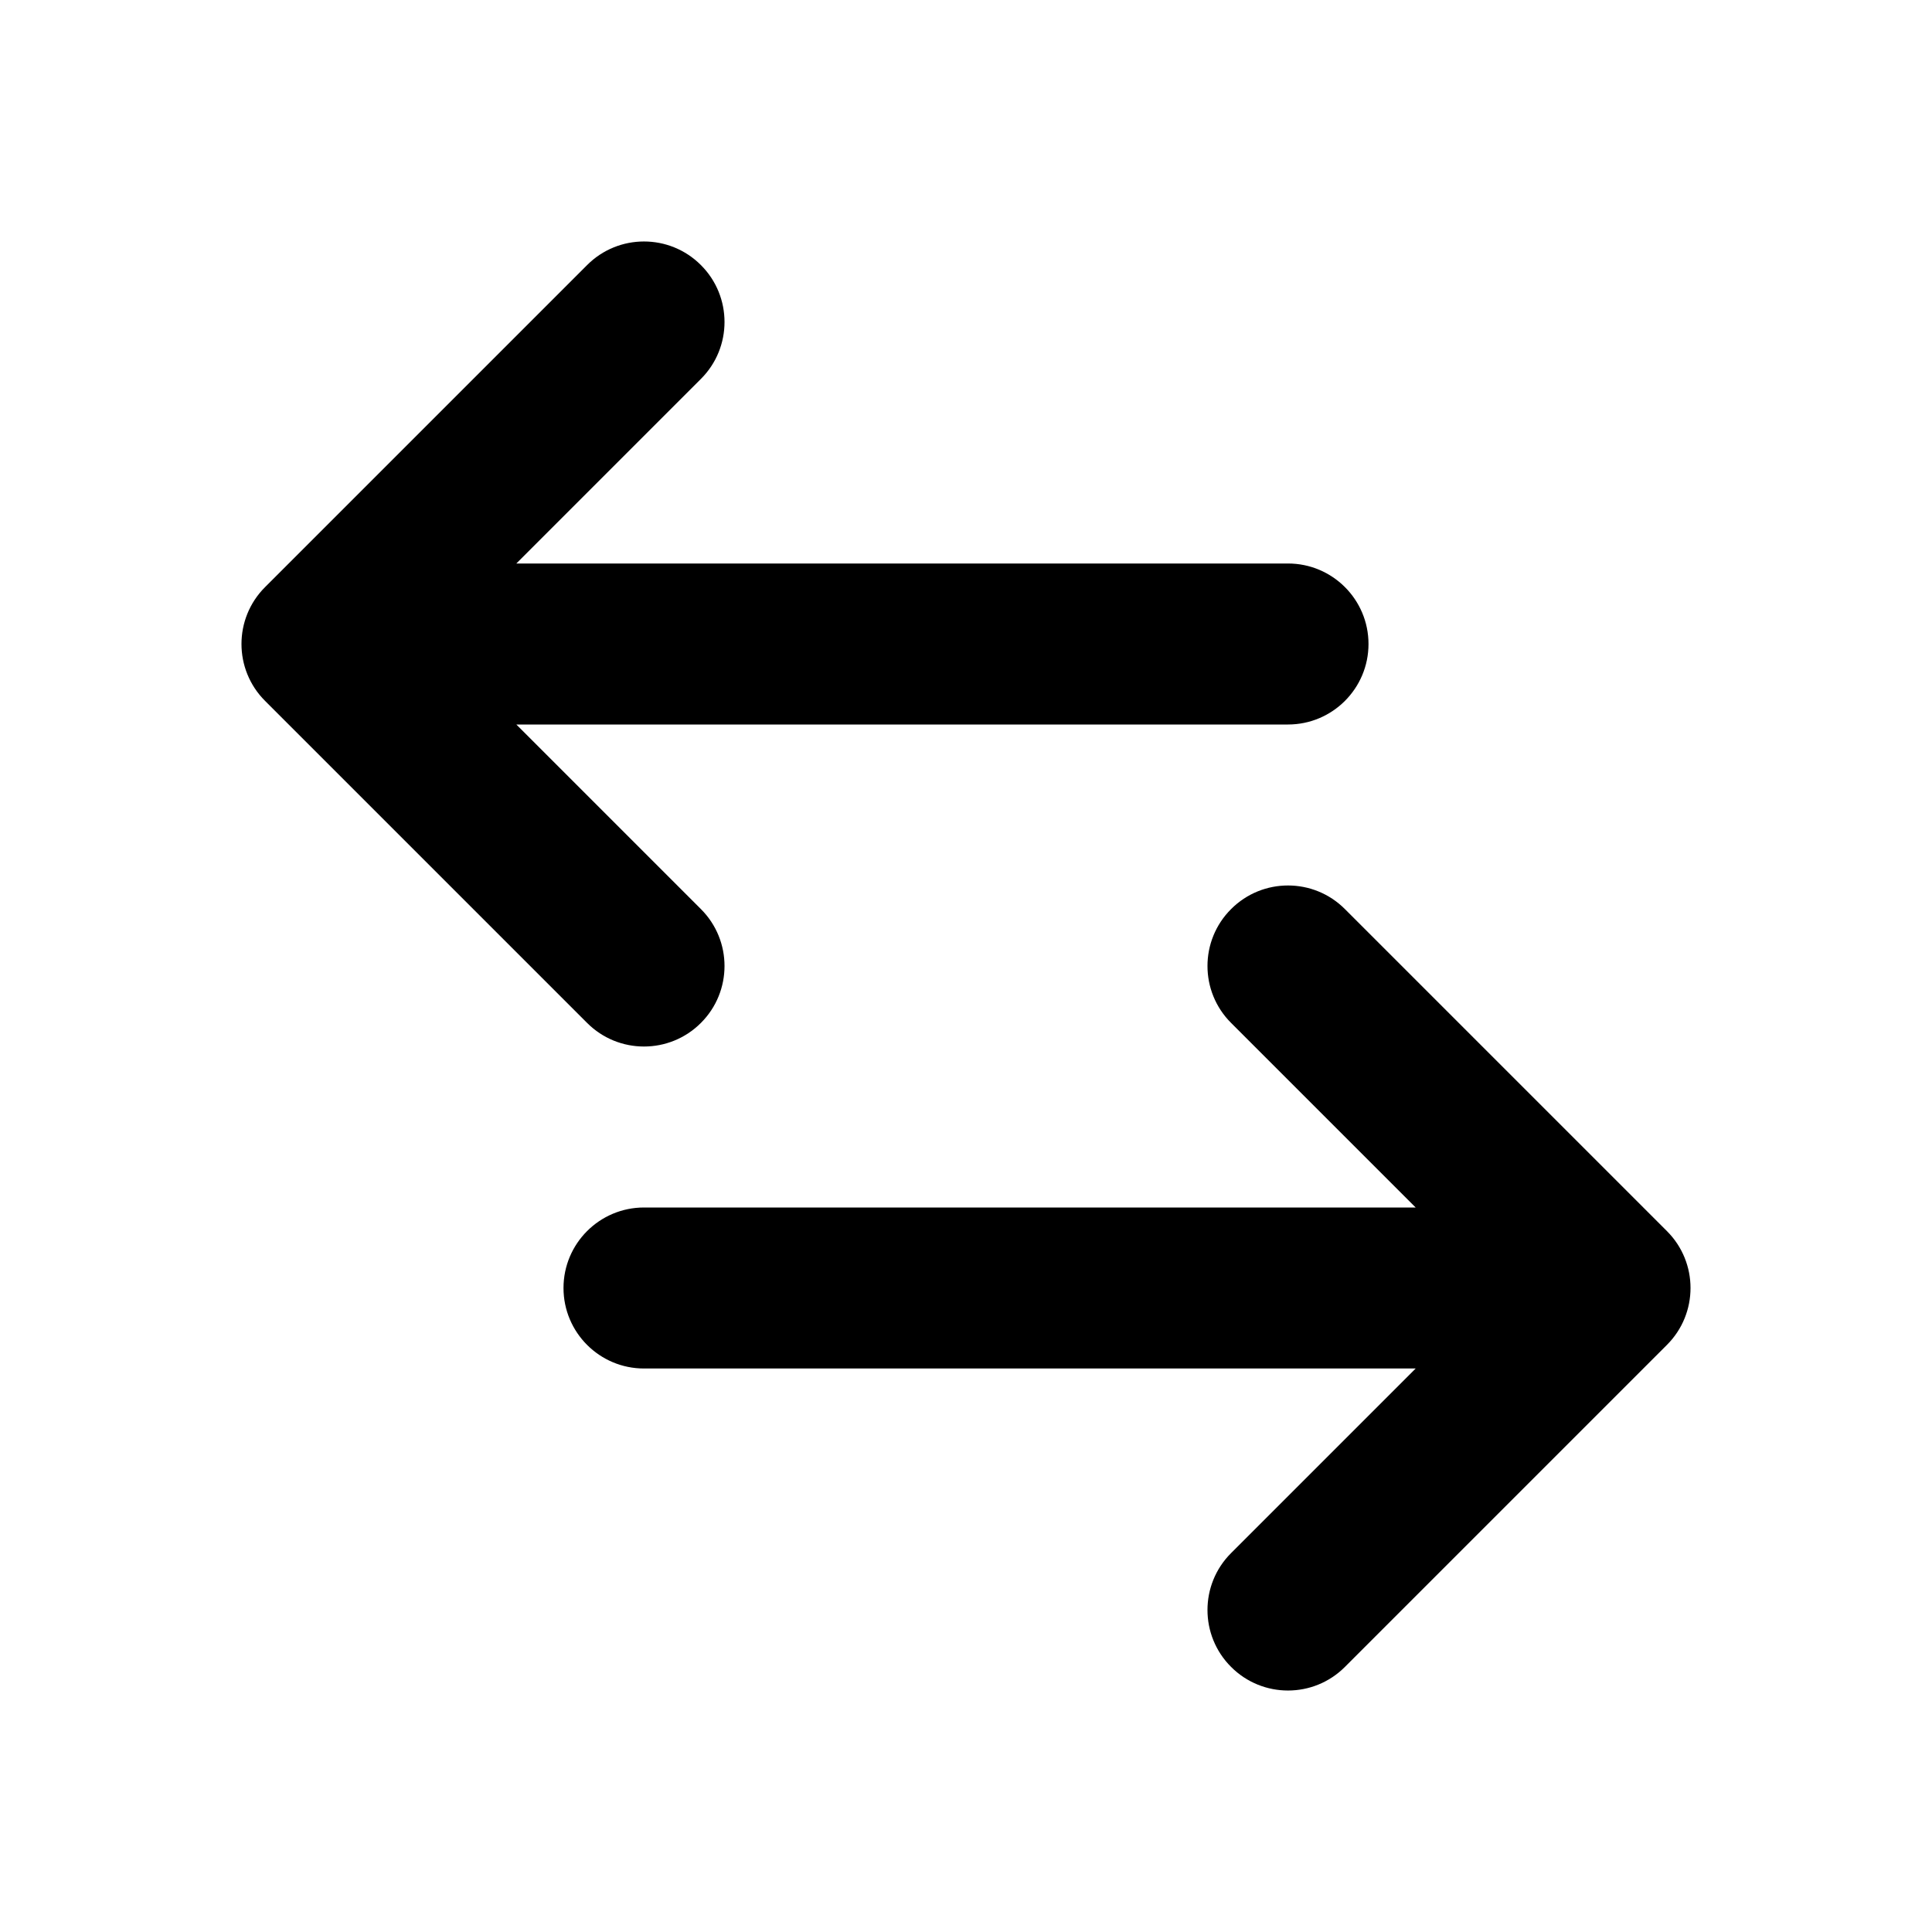
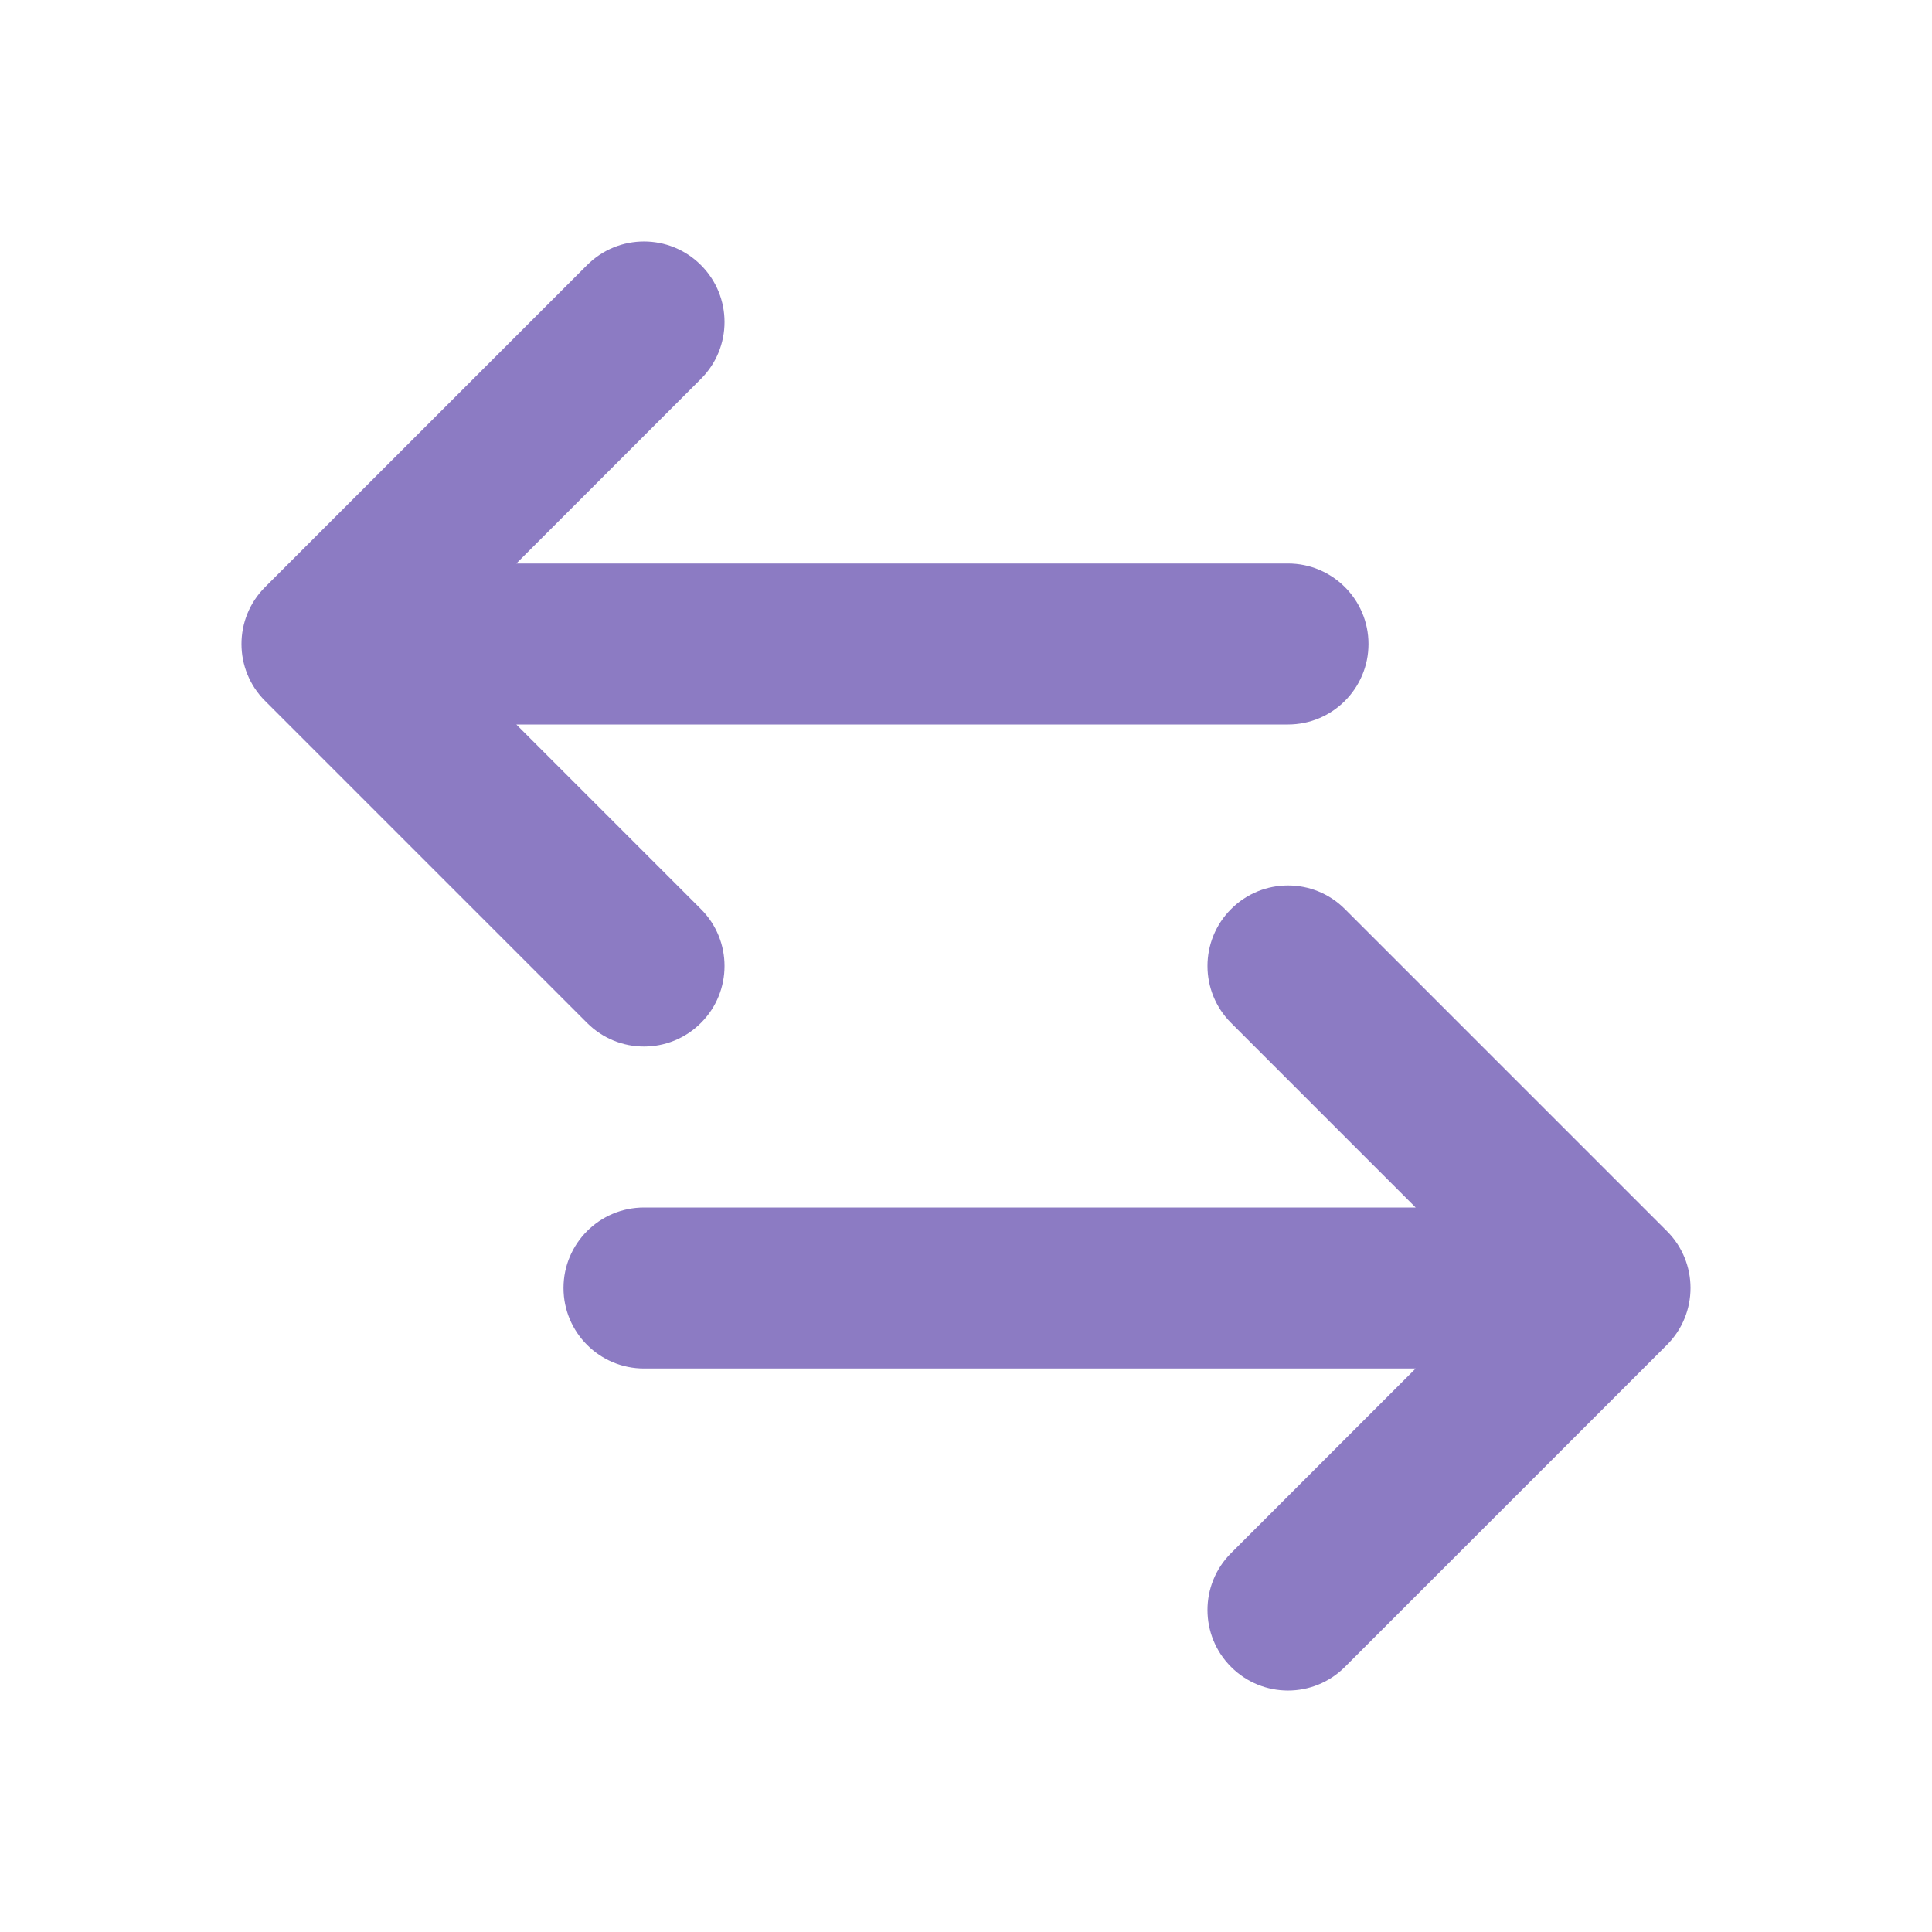
<svg xmlns="http://www.w3.org/2000/svg" width="800px" height="800px" viewBox="0 0 24 24" fill="none">
-   <path fill-rule="evenodd" clip-rule="evenodd" d="M8.707 4.707C9.098 4.317 9.098 3.683 8.707 3.293C8.317 2.902 7.683 2.902 7.293 3.293L3.293 7.293C2.902 7.683 2.902 8.317 3.293 8.707L7.293 12.707C7.683 13.098 8.317 13.098 8.707 12.707C9.098 12.317 9.098 11.683 8.707 11.293L6.414 9H16C16.552 9 17 8.552 17 8C17 7.448 16.552 7 16 7H6.414L8.707 4.707ZM20.707 15.293L16.707 11.293C16.317 10.902 15.683 10.902 15.293 11.293C14.902 11.683 14.902 12.317 15.293 12.707L17.586 15H8C7.448 15 7 15.448 7 16C7 16.552 7.448 17 8 17H17.586L15.293 19.293C14.902 19.683 14.902 20.317 15.293 20.707C15.683 21.098 16.317 21.098 16.707 20.707L20.707 16.707C21.098 16.317 21.098 15.683 20.707 15.293Z" fill="#000000" />
+   <path fill-rule="evenodd" clip-rule="evenodd" d="M8.707 4.707C9.098 4.317 9.098 3.683 8.707 3.293C8.317 2.902 7.683 2.902 7.293 3.293L3.293 7.293C2.902 7.683 2.902 8.317 3.293 8.707L7.293 12.707C7.683 13.098 8.317 13.098 8.707 12.707C9.098 12.317 9.098 11.683 8.707 11.293L6.414 9H16C16.552 9 17 8.552 17 8C17 7.448 16.552 7 16 7H6.414L8.707 4.707ZM20.707 15.293L16.707 11.293C16.317 10.902 15.683 10.902 15.293 11.293C14.902 11.683 14.902 12.317 15.293 12.707L17.586 15H8C7.448 15 7 15.448 7 16C7 16.552 7.448 17 8 17H17.586L15.293 19.293C14.902 19.683 14.902 20.317 15.293 20.707C15.683 21.098 16.317 21.098 16.707 20.707L20.707 16.707C21.098 16.317 21.098 15.683 20.707 15.293Z" fill="#8C7BC3" />
</svg>
